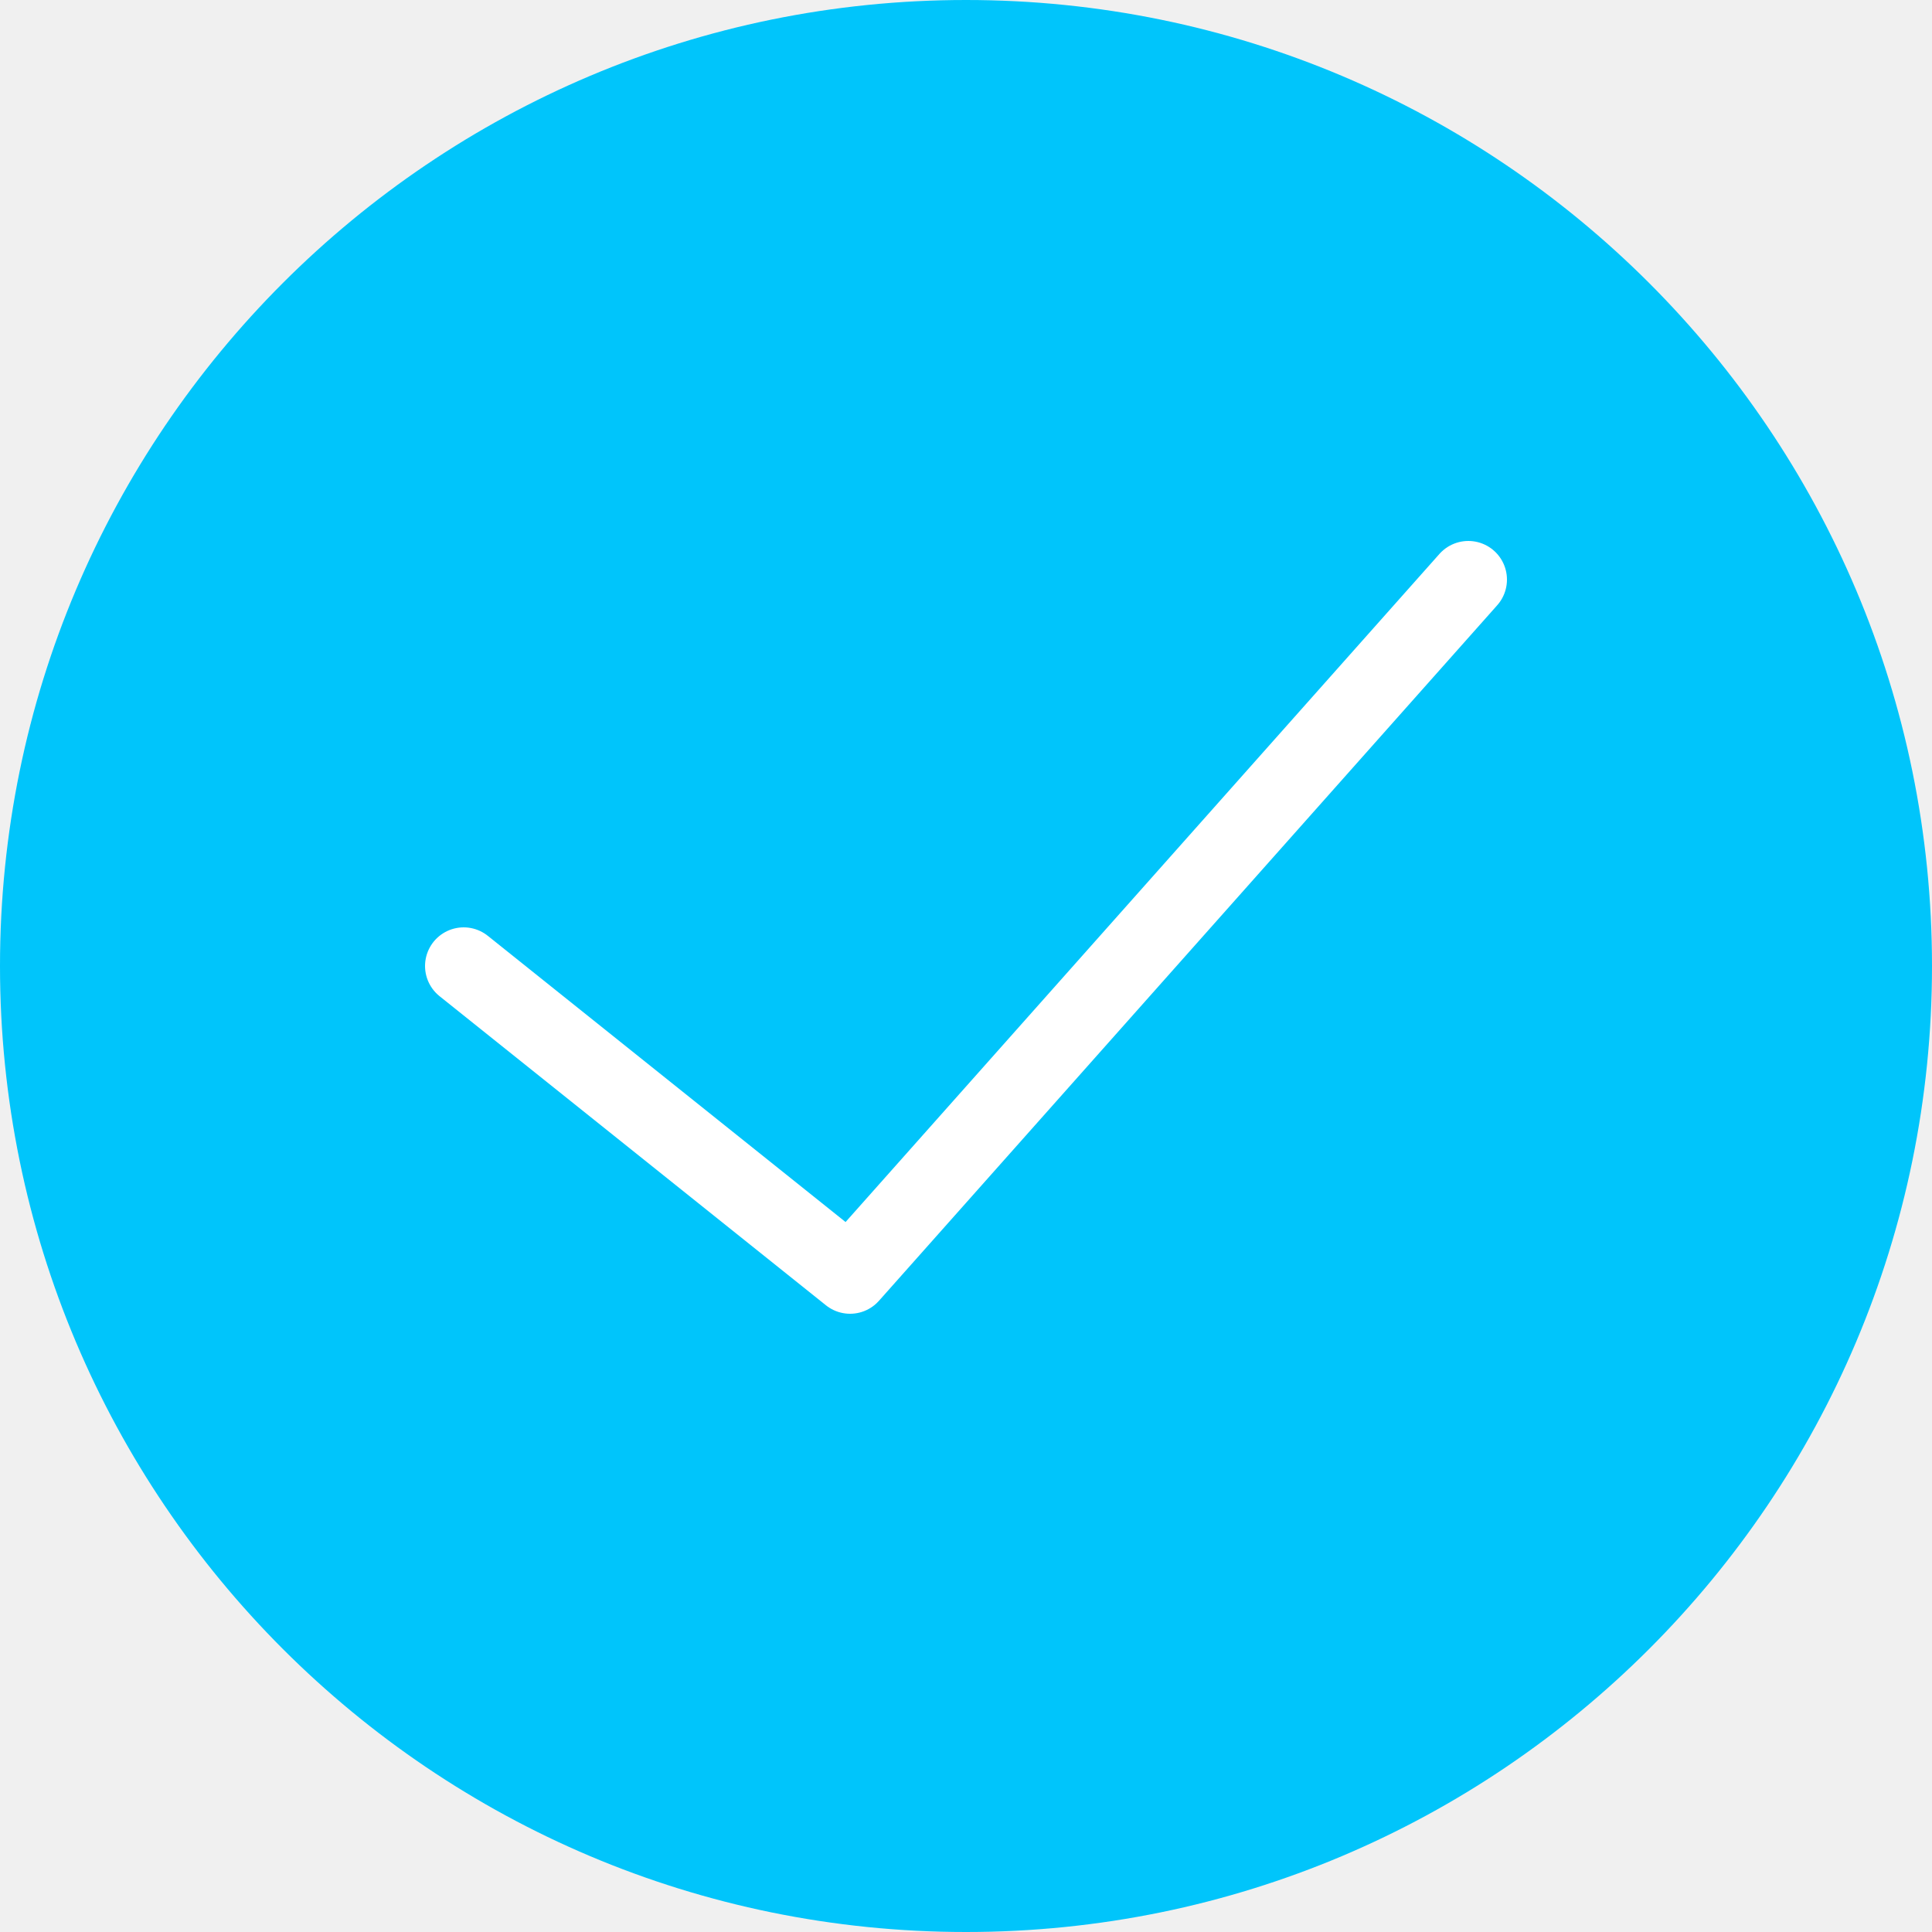
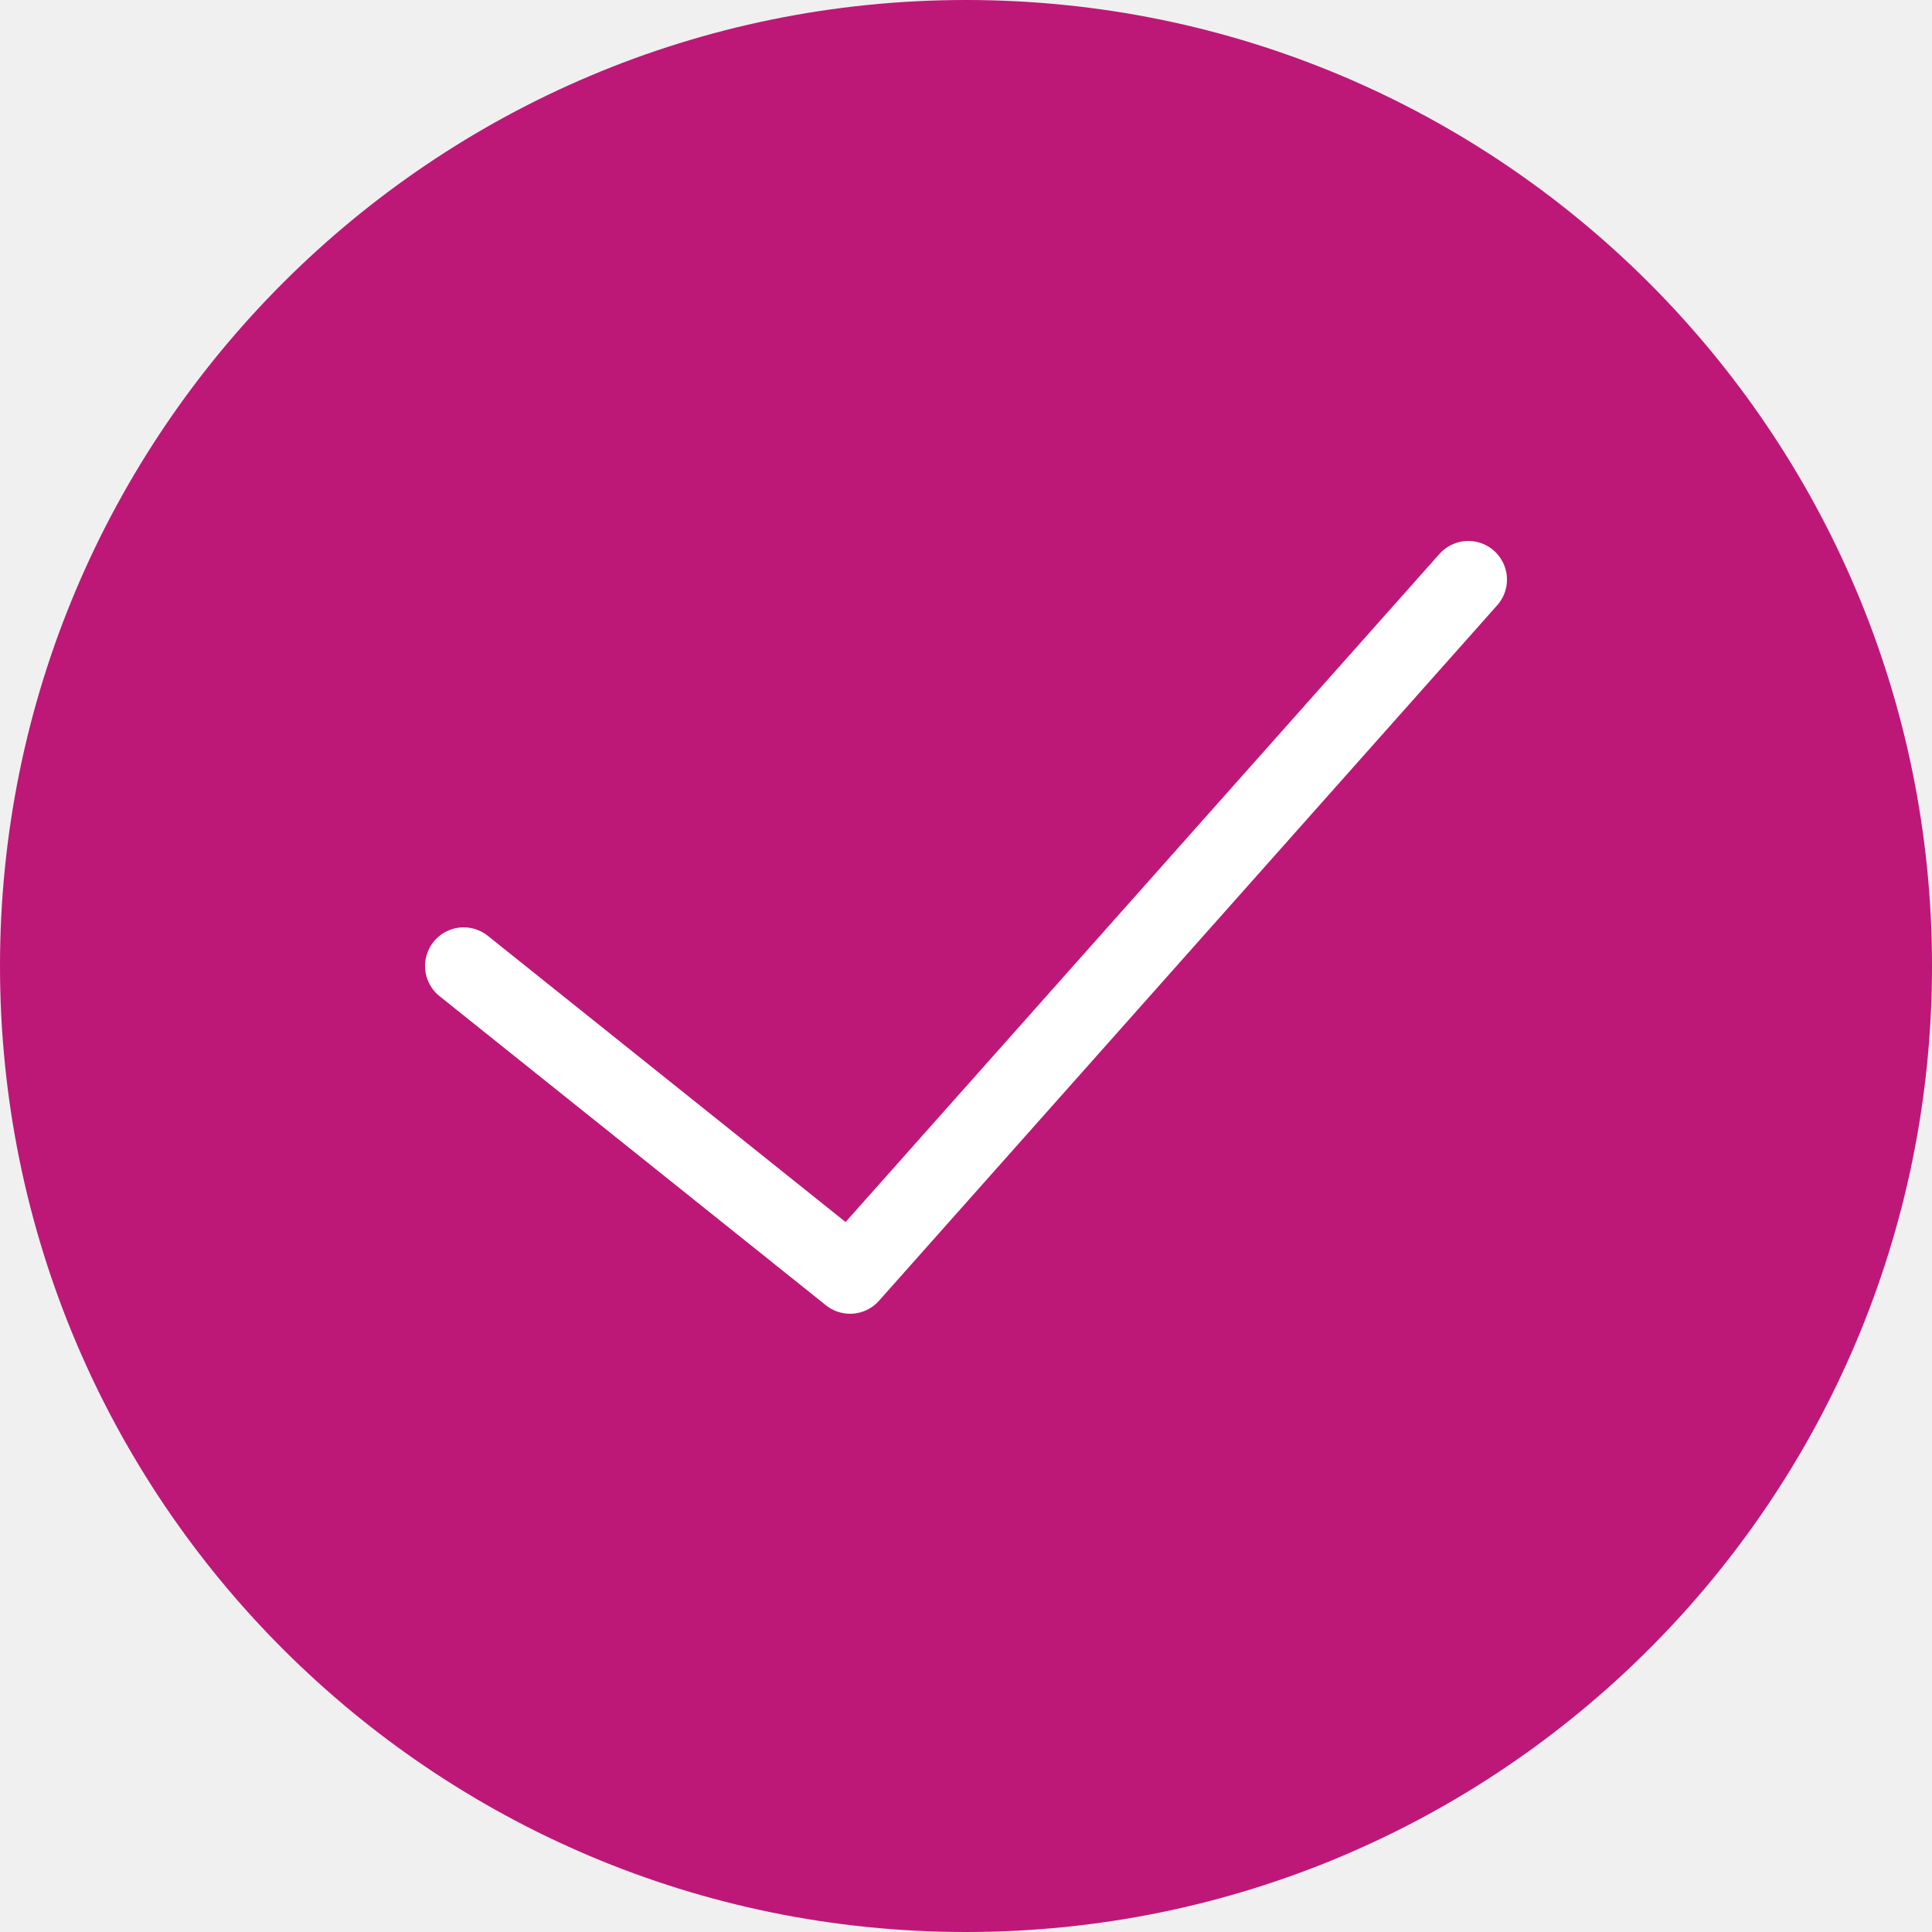
<svg xmlns="http://www.w3.org/2000/svg" version="1.1" id="Capa_1" x="0px" y="0px" viewBox="0 0 50 50" style="enable-background:new 0 0 50 50;" xml:space="preserve">
-   <circle style="fill:#00c5fb;" cx="25" cy="25" r="25" />
+   <circle style="fill:#BD1877;" cx="25" cy="25" r="25" />
  <polyline style="fill:none;stroke:#FFFFFF;stroke-width:2;stroke-linecap:round;stroke-linejoin:round;stroke-miterlimit:10;" points="  38,15 22,33 12,25 " />
  <g>
</g>
  <g>
</g>
  <g>
</g>
  <g>
</g>
  <g>
</g>
  <g>
</g>
  <g>
</g>
  <g>
</g>
  <g>
</g>
  <g>
</g>
  <g>
</g>
  <g>
</g>
  <g>
</g>
  <g>
</g>
  <g>
</g>
</svg>
